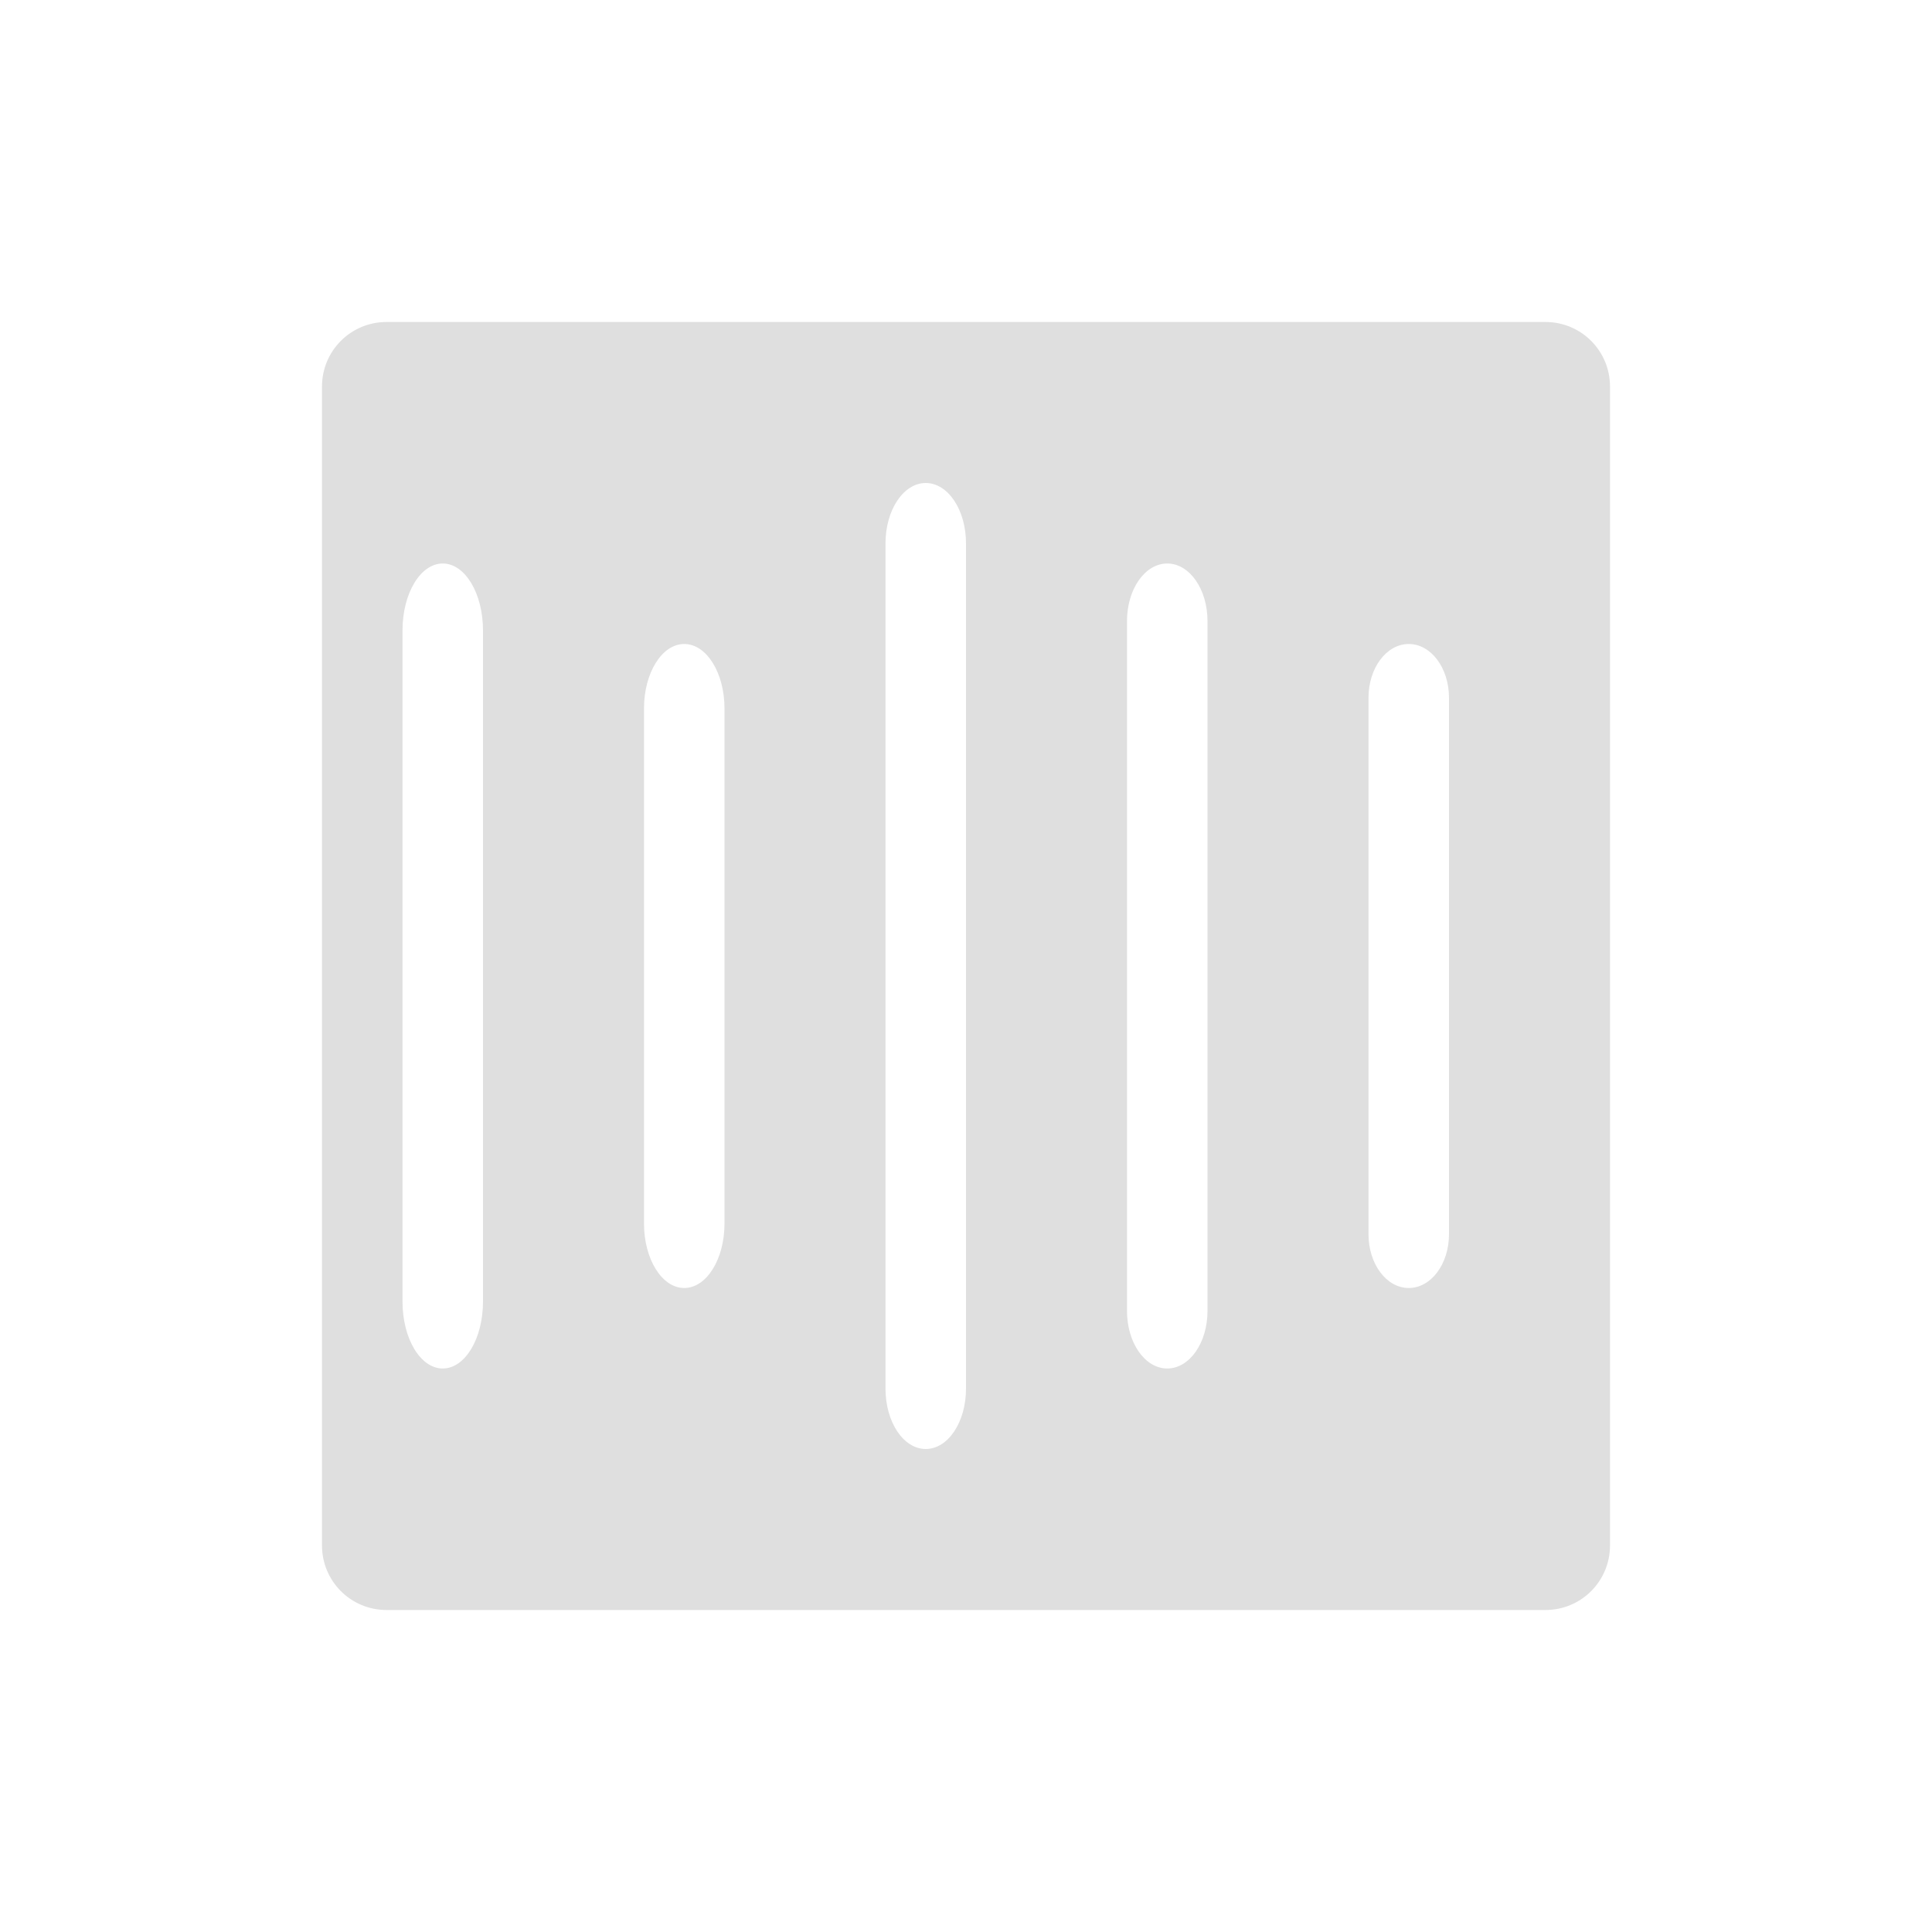
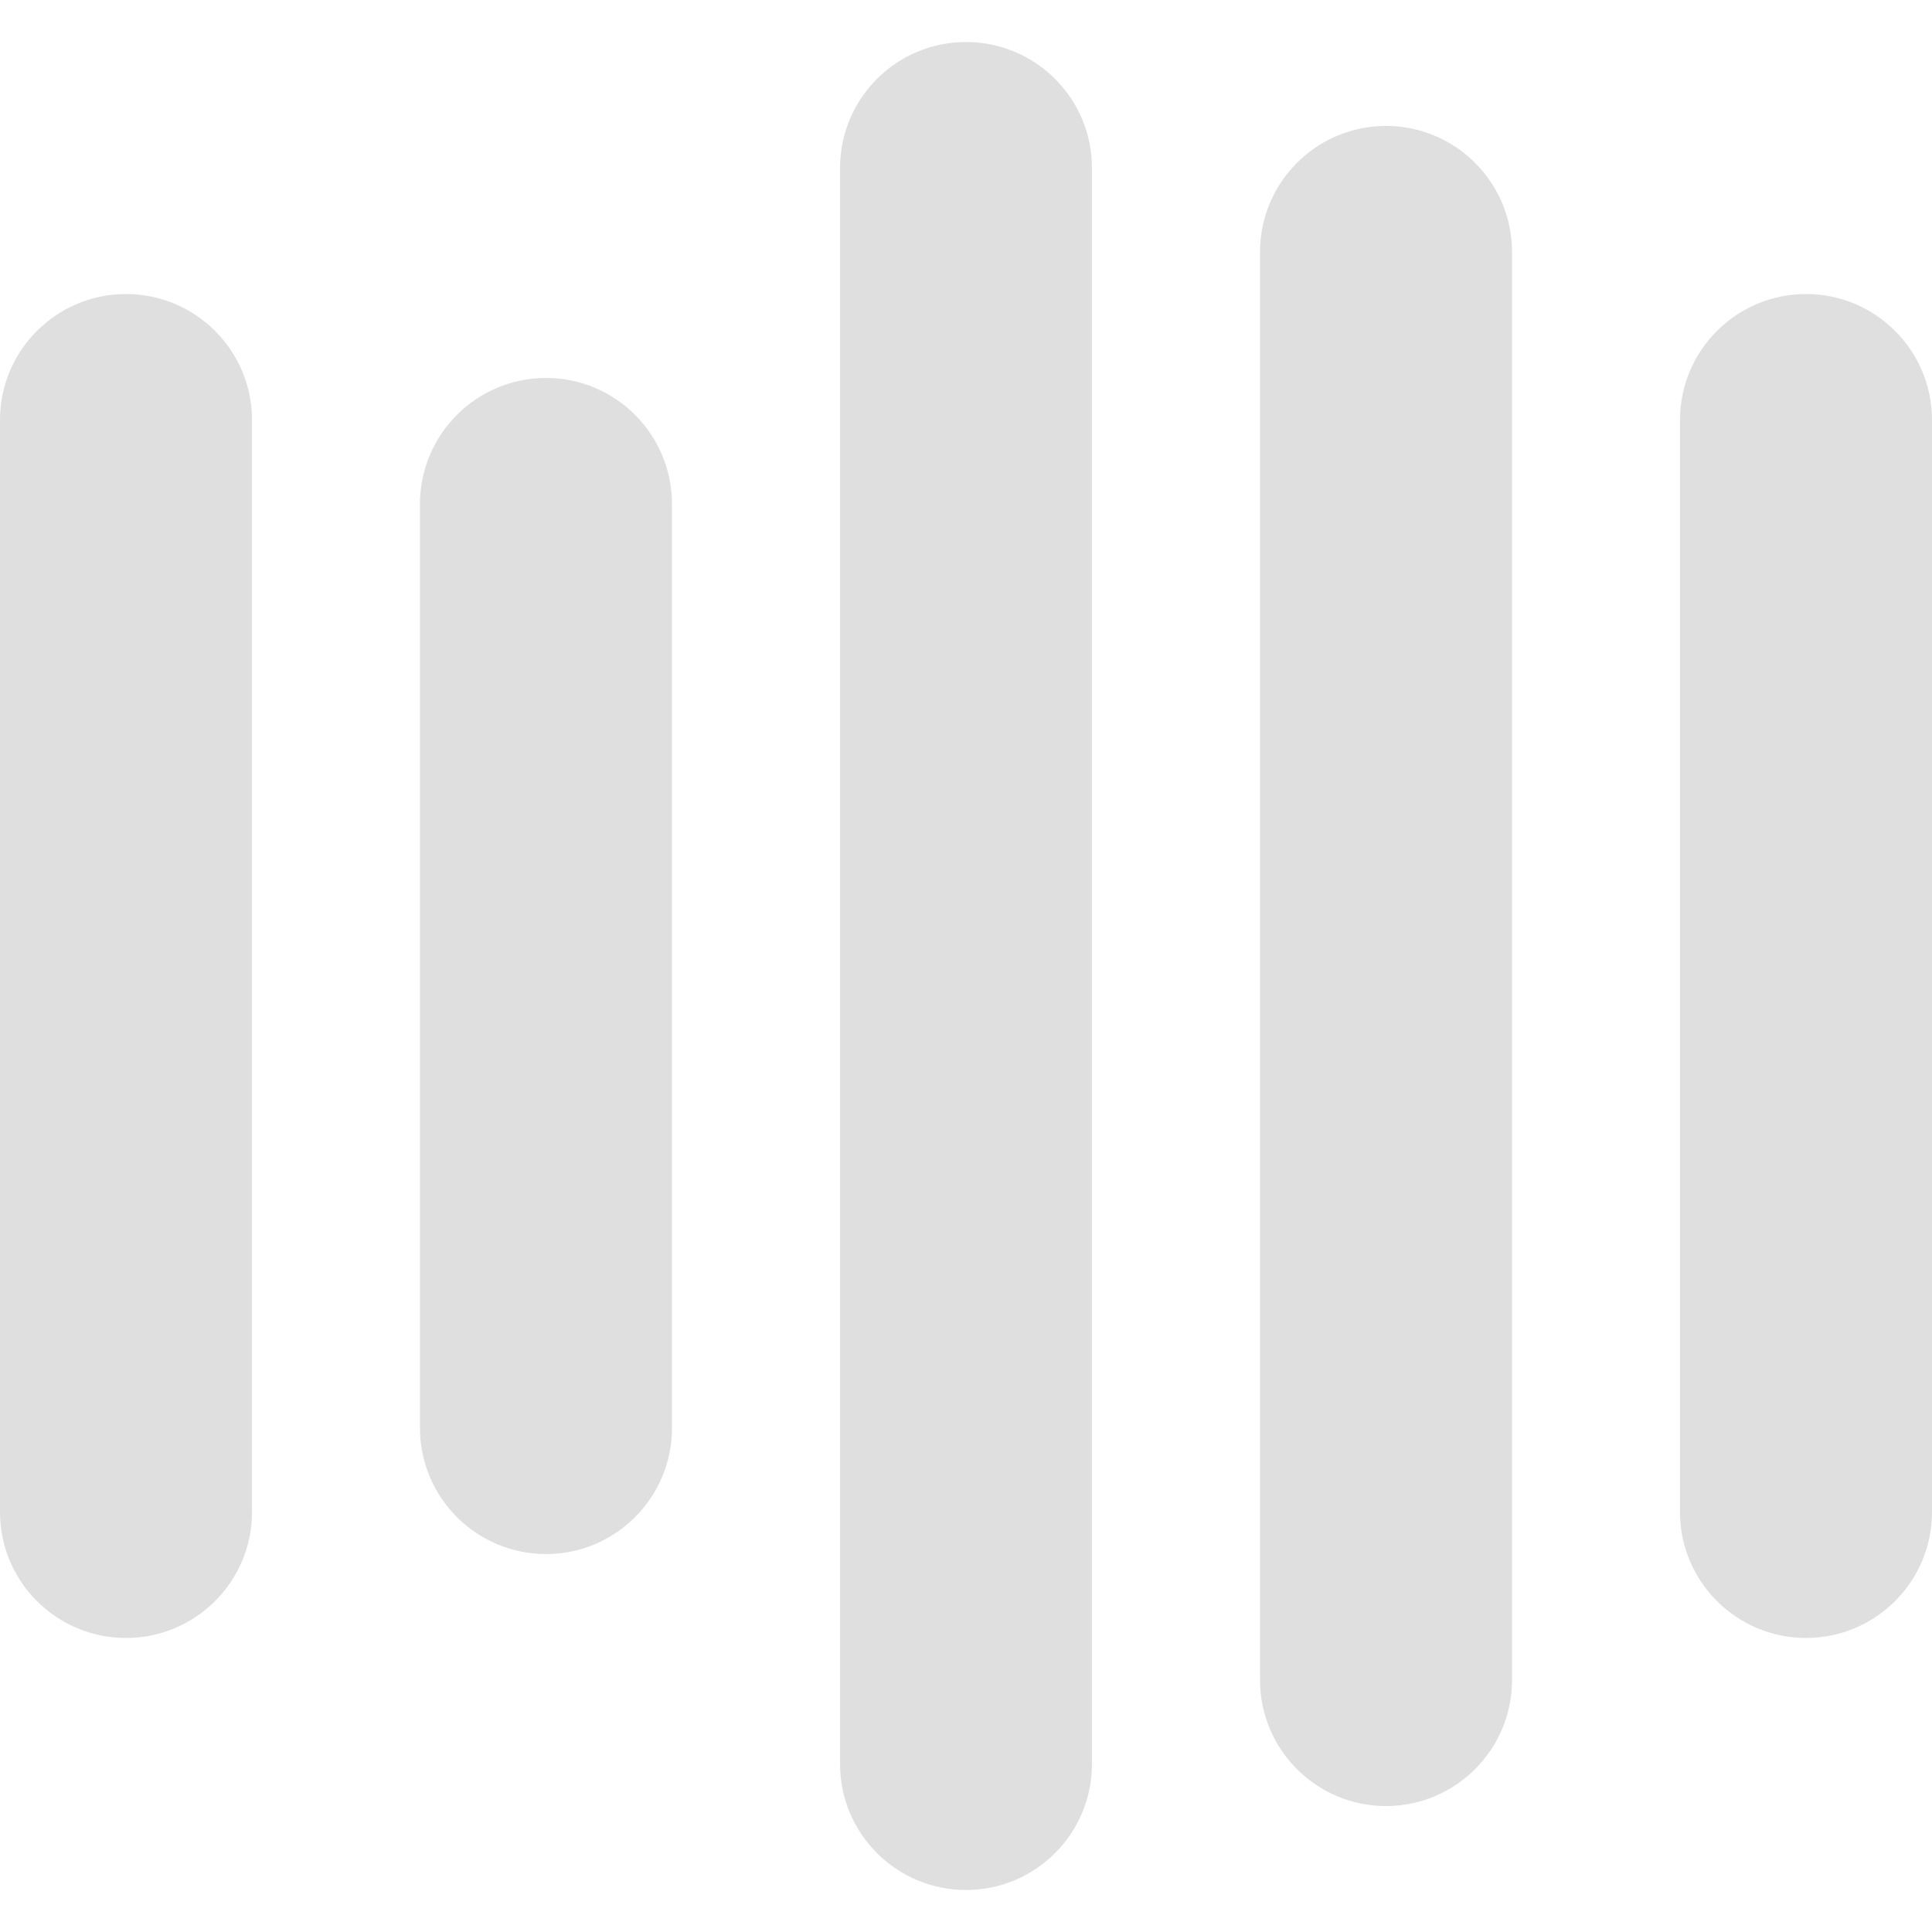
- <svg xmlns="http://www.w3.org/2000/svg" width="24" height="24" version="1.1">
-   <defs>
-     <style id="current-color-scheme" type="text/css">
-    .ColorScheme-Text { color:#dfdfdf; } .ColorScheme-Highlight { color:#4285f4; }
-   </style>
-   </defs>
-   <path style="fill:currentColor" class="ColorScheme-Text" d="M 4.801,4 C 4.358,4 4,4.358 4,4.801 V 19.199 C 4,19.642 4.358,20 4.801,20 H 19.199 C 19.642,20 20,19.642 20,19.199 V 4.801 C 20,4.358 19.642,4 19.199,4 Z M 11.5,6 C 11.777,6 12,6.335 12,6.75 v 10.5 C 12,17.666 11.777,18 11.5,18 11.223,18 11,17.666 11,17.25 V 6.75 C 11,6.335 11.223,6 11.5,6 Z m -6,1 C 5.777,7 6,7.371 6,7.832 V 16.168 C 6,16.629 5.777,17 5.5,17 5.223,17 5,16.629 5,16.168 V 7.832 C 5,7.371 5.223,7 5.5,7 Z m 9,0 C 14.777,7 15,7.319 15,7.715 V 16.285 C 15,16.681 14.777,17 14.5,17 14.223,17 14,16.681 14,16.285 V 7.715 C 14,7.319 14.223,7 14.5,7 Z M 8.5,8 c 0.277,0 0.5,0.358 0.5,0.801 v 6.398 c 0,0.443 -0.223,0.801 -0.5,0.801 -0.277,0 -0.5,-0.358 -0.5,-0.801 V 8.801 c 0,-0.443 0.223,-0.801 0.5,-0.801 z M 17.5,8 C 17.777,8 18,8.298 18,8.668 V 15.332 C 18,15.702 17.777,16 17.5,16 17.223,16 17,15.702 17,15.332 V 8.668 C 17,8.298 17.223,8 17.5,8 Z" />
+ <svg xmlns="http://www.w3.org/2000/svg" style="isolation:isolate" width="16" height="16" viewBox="0 0 16 16">
+   <path fill="#dfdfdf" fill-rule="evenodd" d="M 8 0.348 L 8 0.348 C 8.576 0.348 9.043 0.815 9.043 1.391 L 9.043 14.609 C 9.043 15.185 8.576 15.652 8 15.652 L 8 15.652 C 7.424 15.652 6.957 15.185 6.957 14.609 L 6.957 1.391 C 6.957 0.815 7.424 0.348 8 0.348 L 8 0.348 L 8 0.348 L 8 0.348 Z M 4.522 3.13 L 4.522 3.13 C 5.098 3.13 5.565 3.598 5.565 4.174 L 5.565 11.826 C 5.565 12.402 5.098 12.87 4.522 12.87 L 4.522 12.87 C 3.946 12.87 3.478 12.402 3.478 11.826 L 3.478 4.174 C 3.478 3.598 3.946 3.13 4.522 3.13 L 4.522 3.13 L 4.522 3.13 L 4.522 3.13 Z M 11.478 1.043 L 11.478 1.043 C 12.054 1.043 12.522 1.511 12.522 2.087 L 12.522 13.913 C 12.522 14.489 12.054 14.957 11.478 14.957 L 11.478 14.957 C 10.902 14.957 10.435 14.489 10.435 13.913 L 10.435 2.087 C 10.435 1.511 10.902 1.043 11.478 1.043 L 11.478 1.043 L 11.478 1.043 Z M 1.043 2.435 L 1.043 2.435 C 1.619 2.435 2.087 2.902 2.087 3.478 L 2.087 12.522 C 2.087 13.098 1.619 13.565 1.043 13.565 L 1.043 13.565 C 0.468 13.565 0 13.098 0 12.522 L 0 3.478 C 0 2.902 0.468 2.435 1.043 2.435 L 1.043 2.435 Z M 14.957 2.435 L 14.957 2.435 C 15.532 2.435 16 2.902 16 3.478 L 16 12.522 C 16 13.098 15.532 13.565 14.957 13.565 L 14.957 13.565 C 14.381 13.565 13.913 13.098 13.913 12.522 L 13.913 3.478 C 13.913 2.902 14.381 2.435 14.957 2.435 Z" />
</svg>
